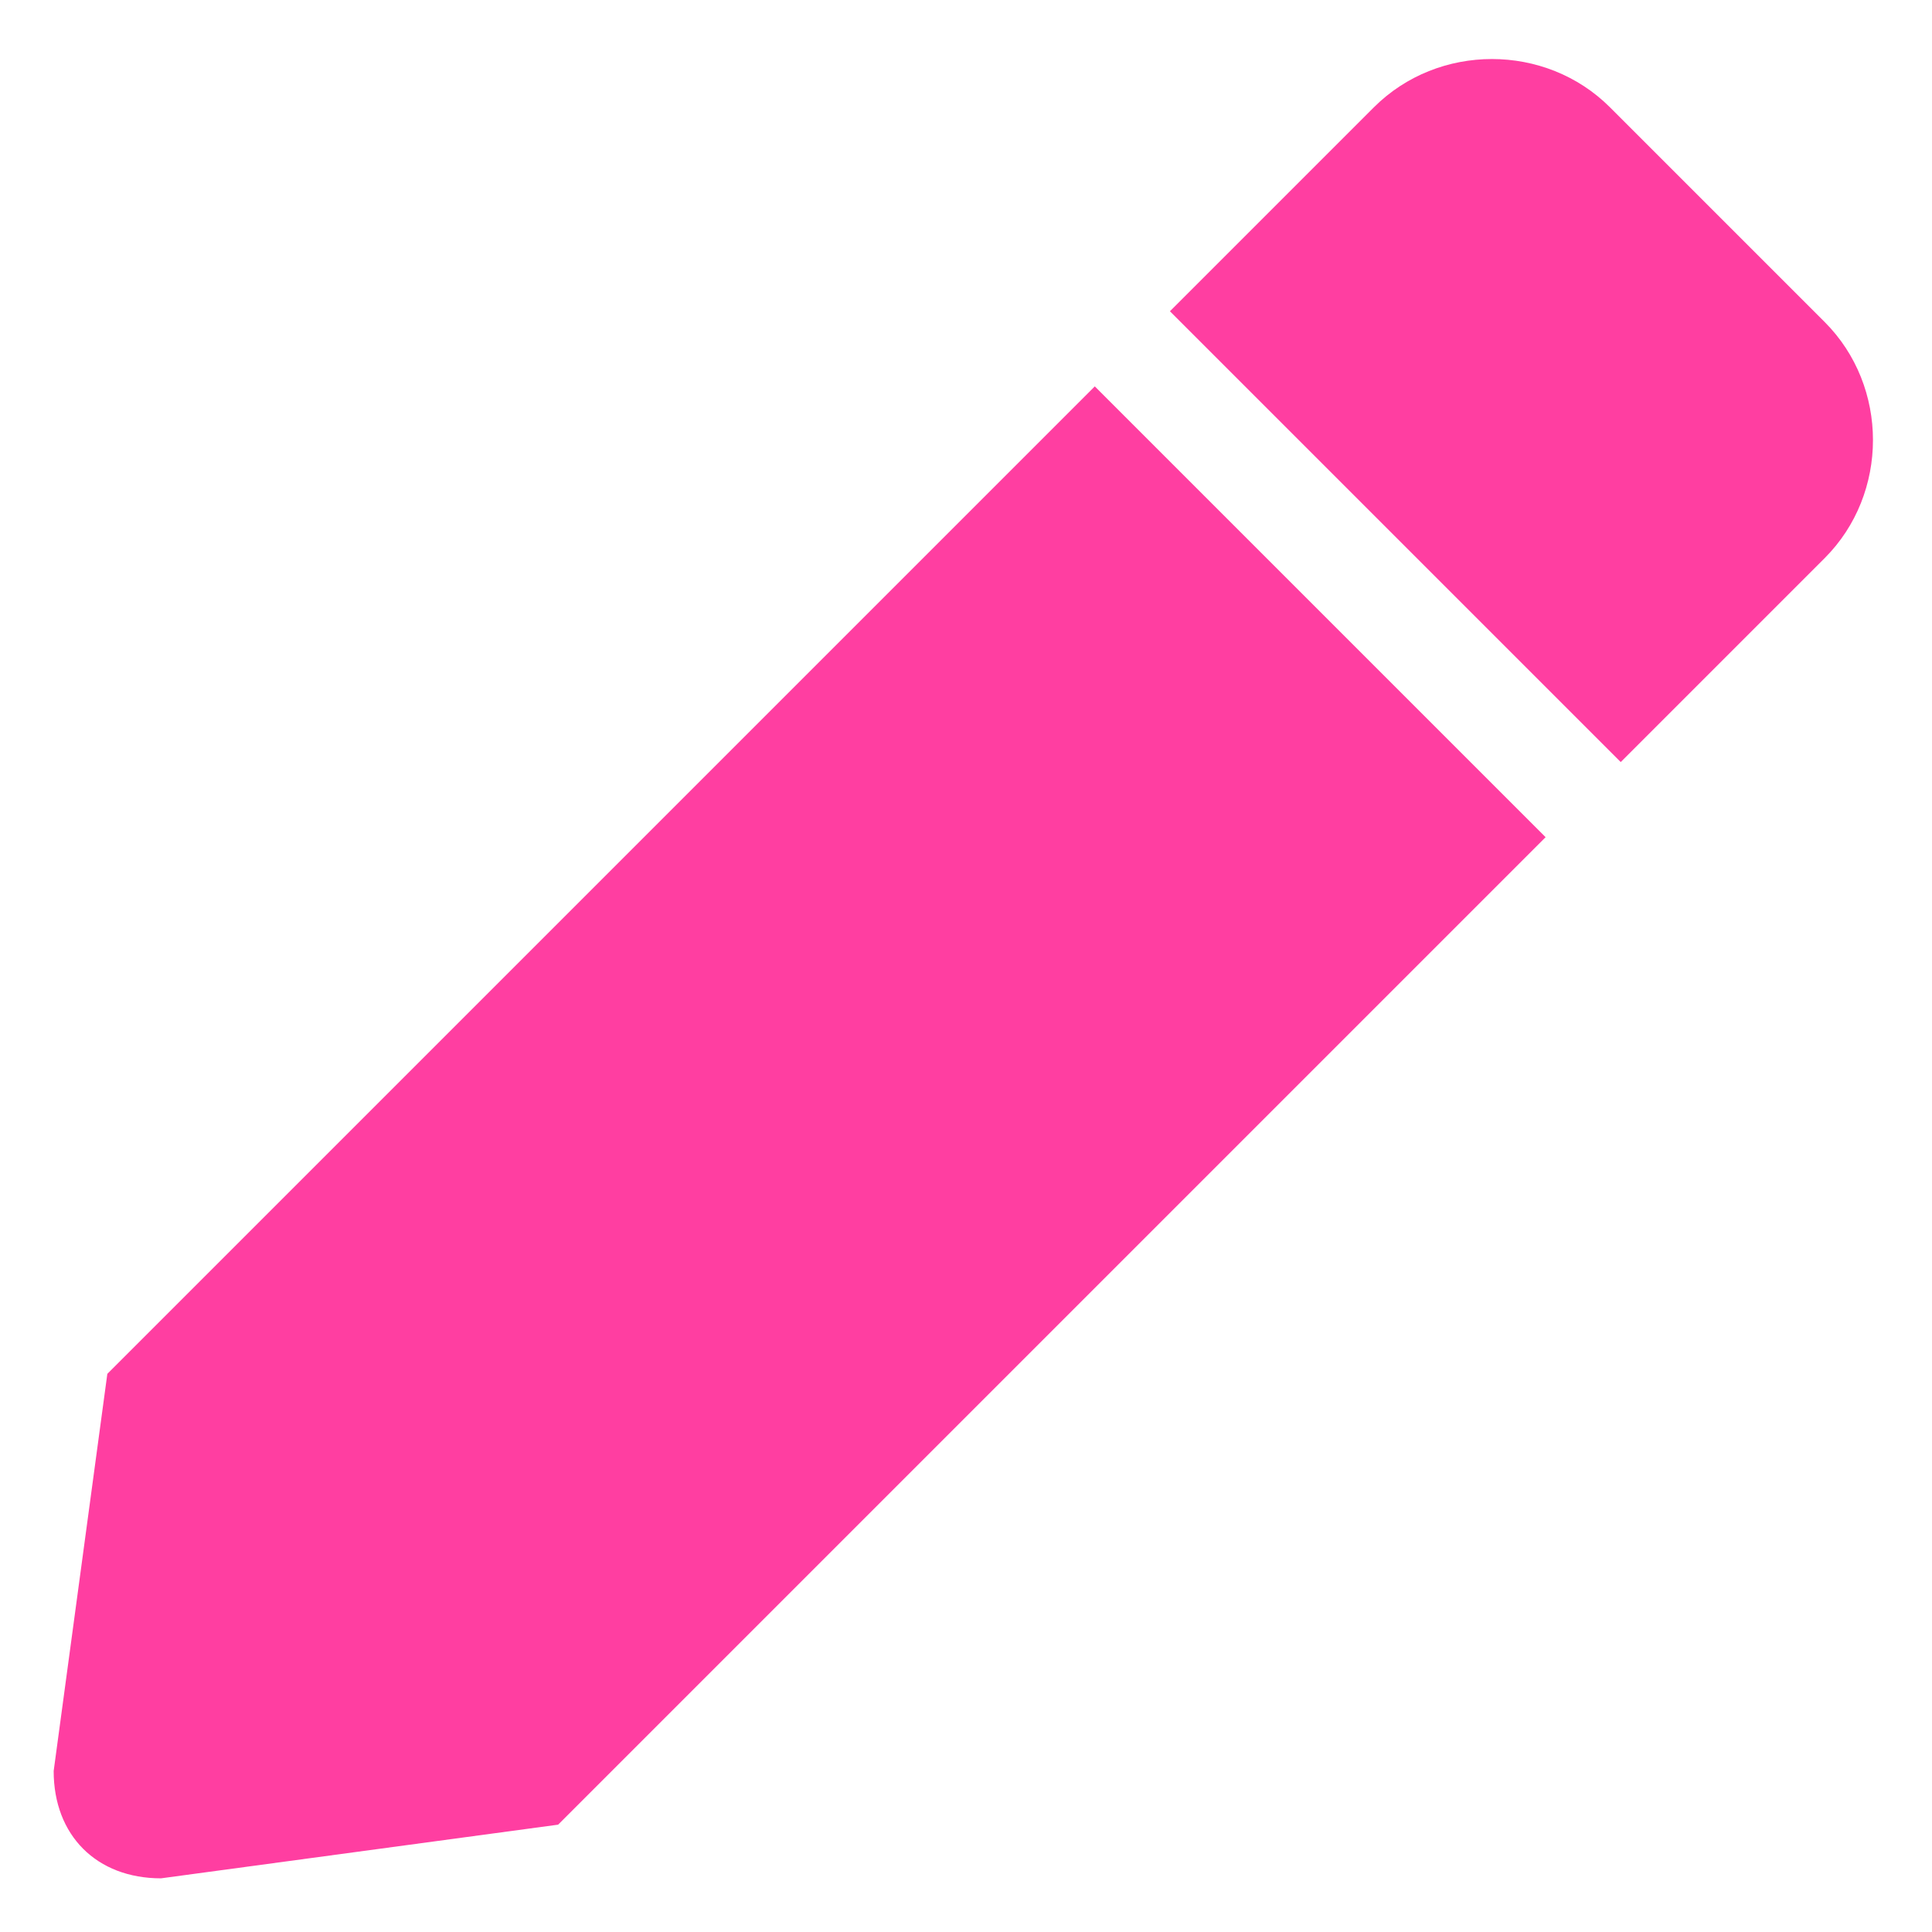
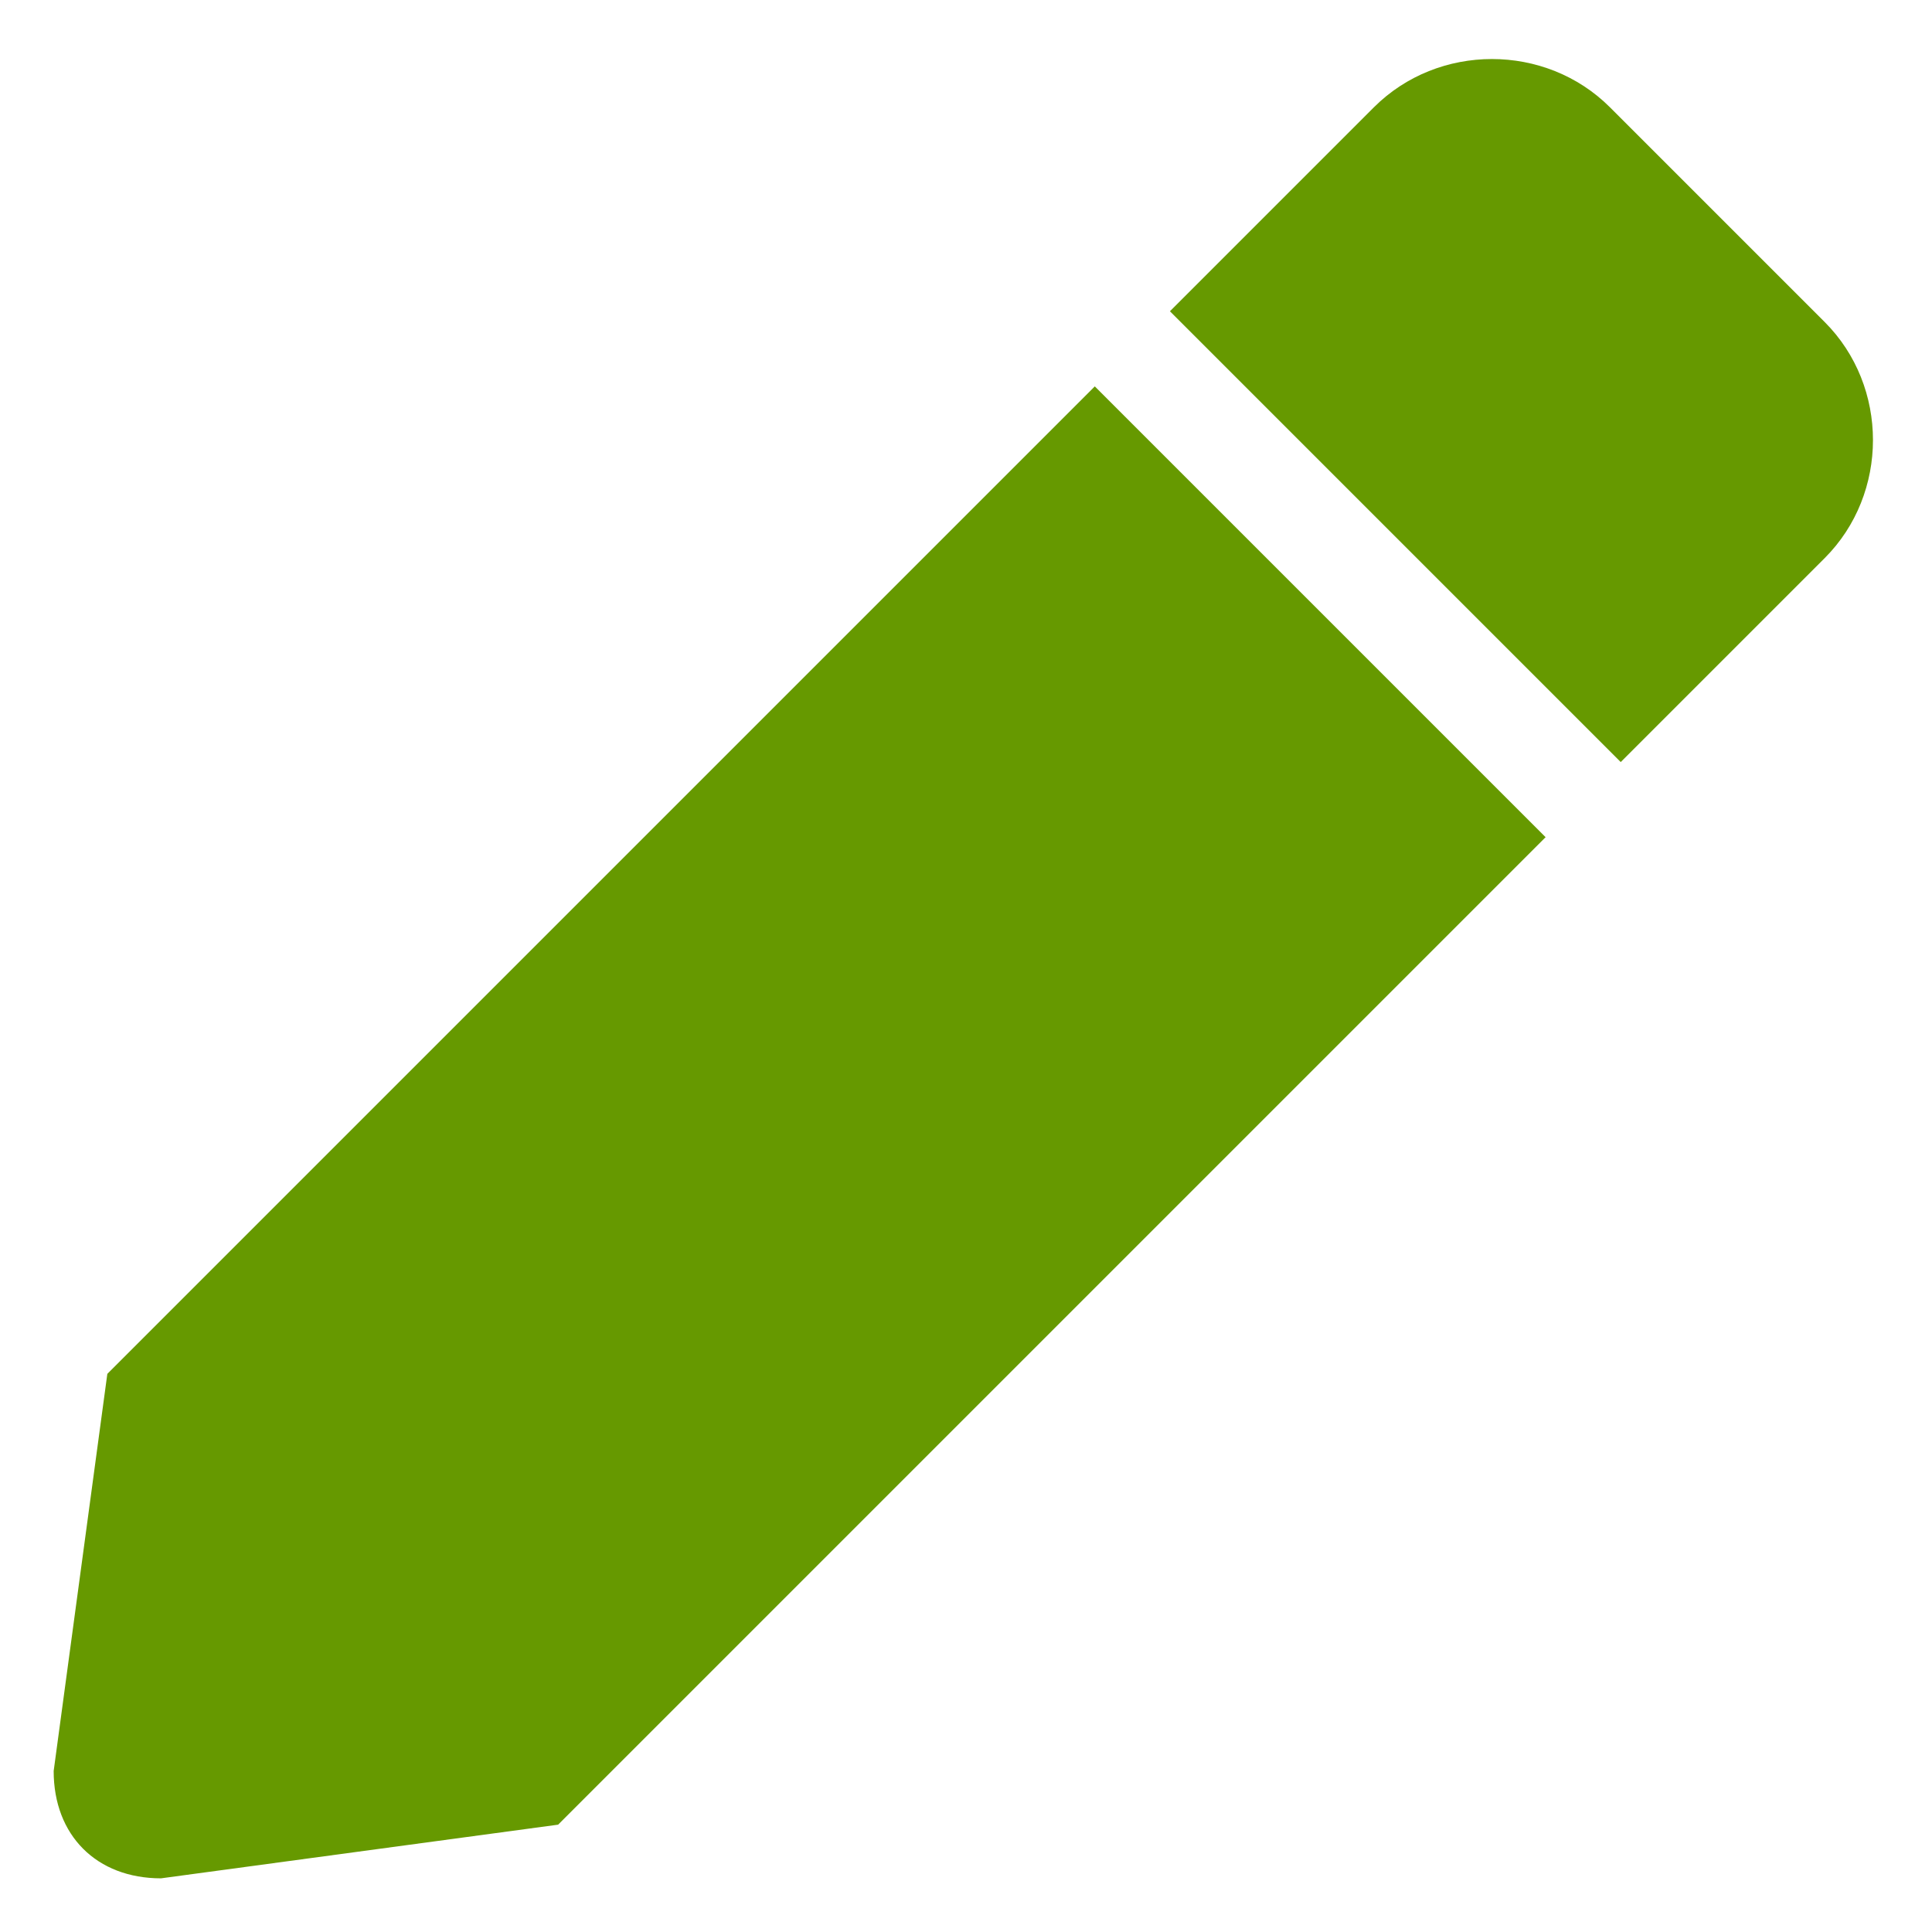
- <svg xmlns="http://www.w3.org/2000/svg" width="18" height="18" viewBox="0 0 18 18" fill="#FF3EA1">
+ <svg xmlns="http://www.w3.org/2000/svg" width="18" height="18" viewBox="0 0 18 18" fill="#690">
  <path d="M0.5,16.5L1,12.8l9.2-9.2l4.2,4.2L5.2,17l-3.7,0.5C0.9,17.5,0.5,17.1,0.5,16.5z M12.8,1l-1.9,1.9l4.2,4.2L17,5.2 c0.6-0.6,0.6-1.6,0-2.2l-2-2C14.4,0.4,13.4,0.4,12.8,1z" />
</svg>
